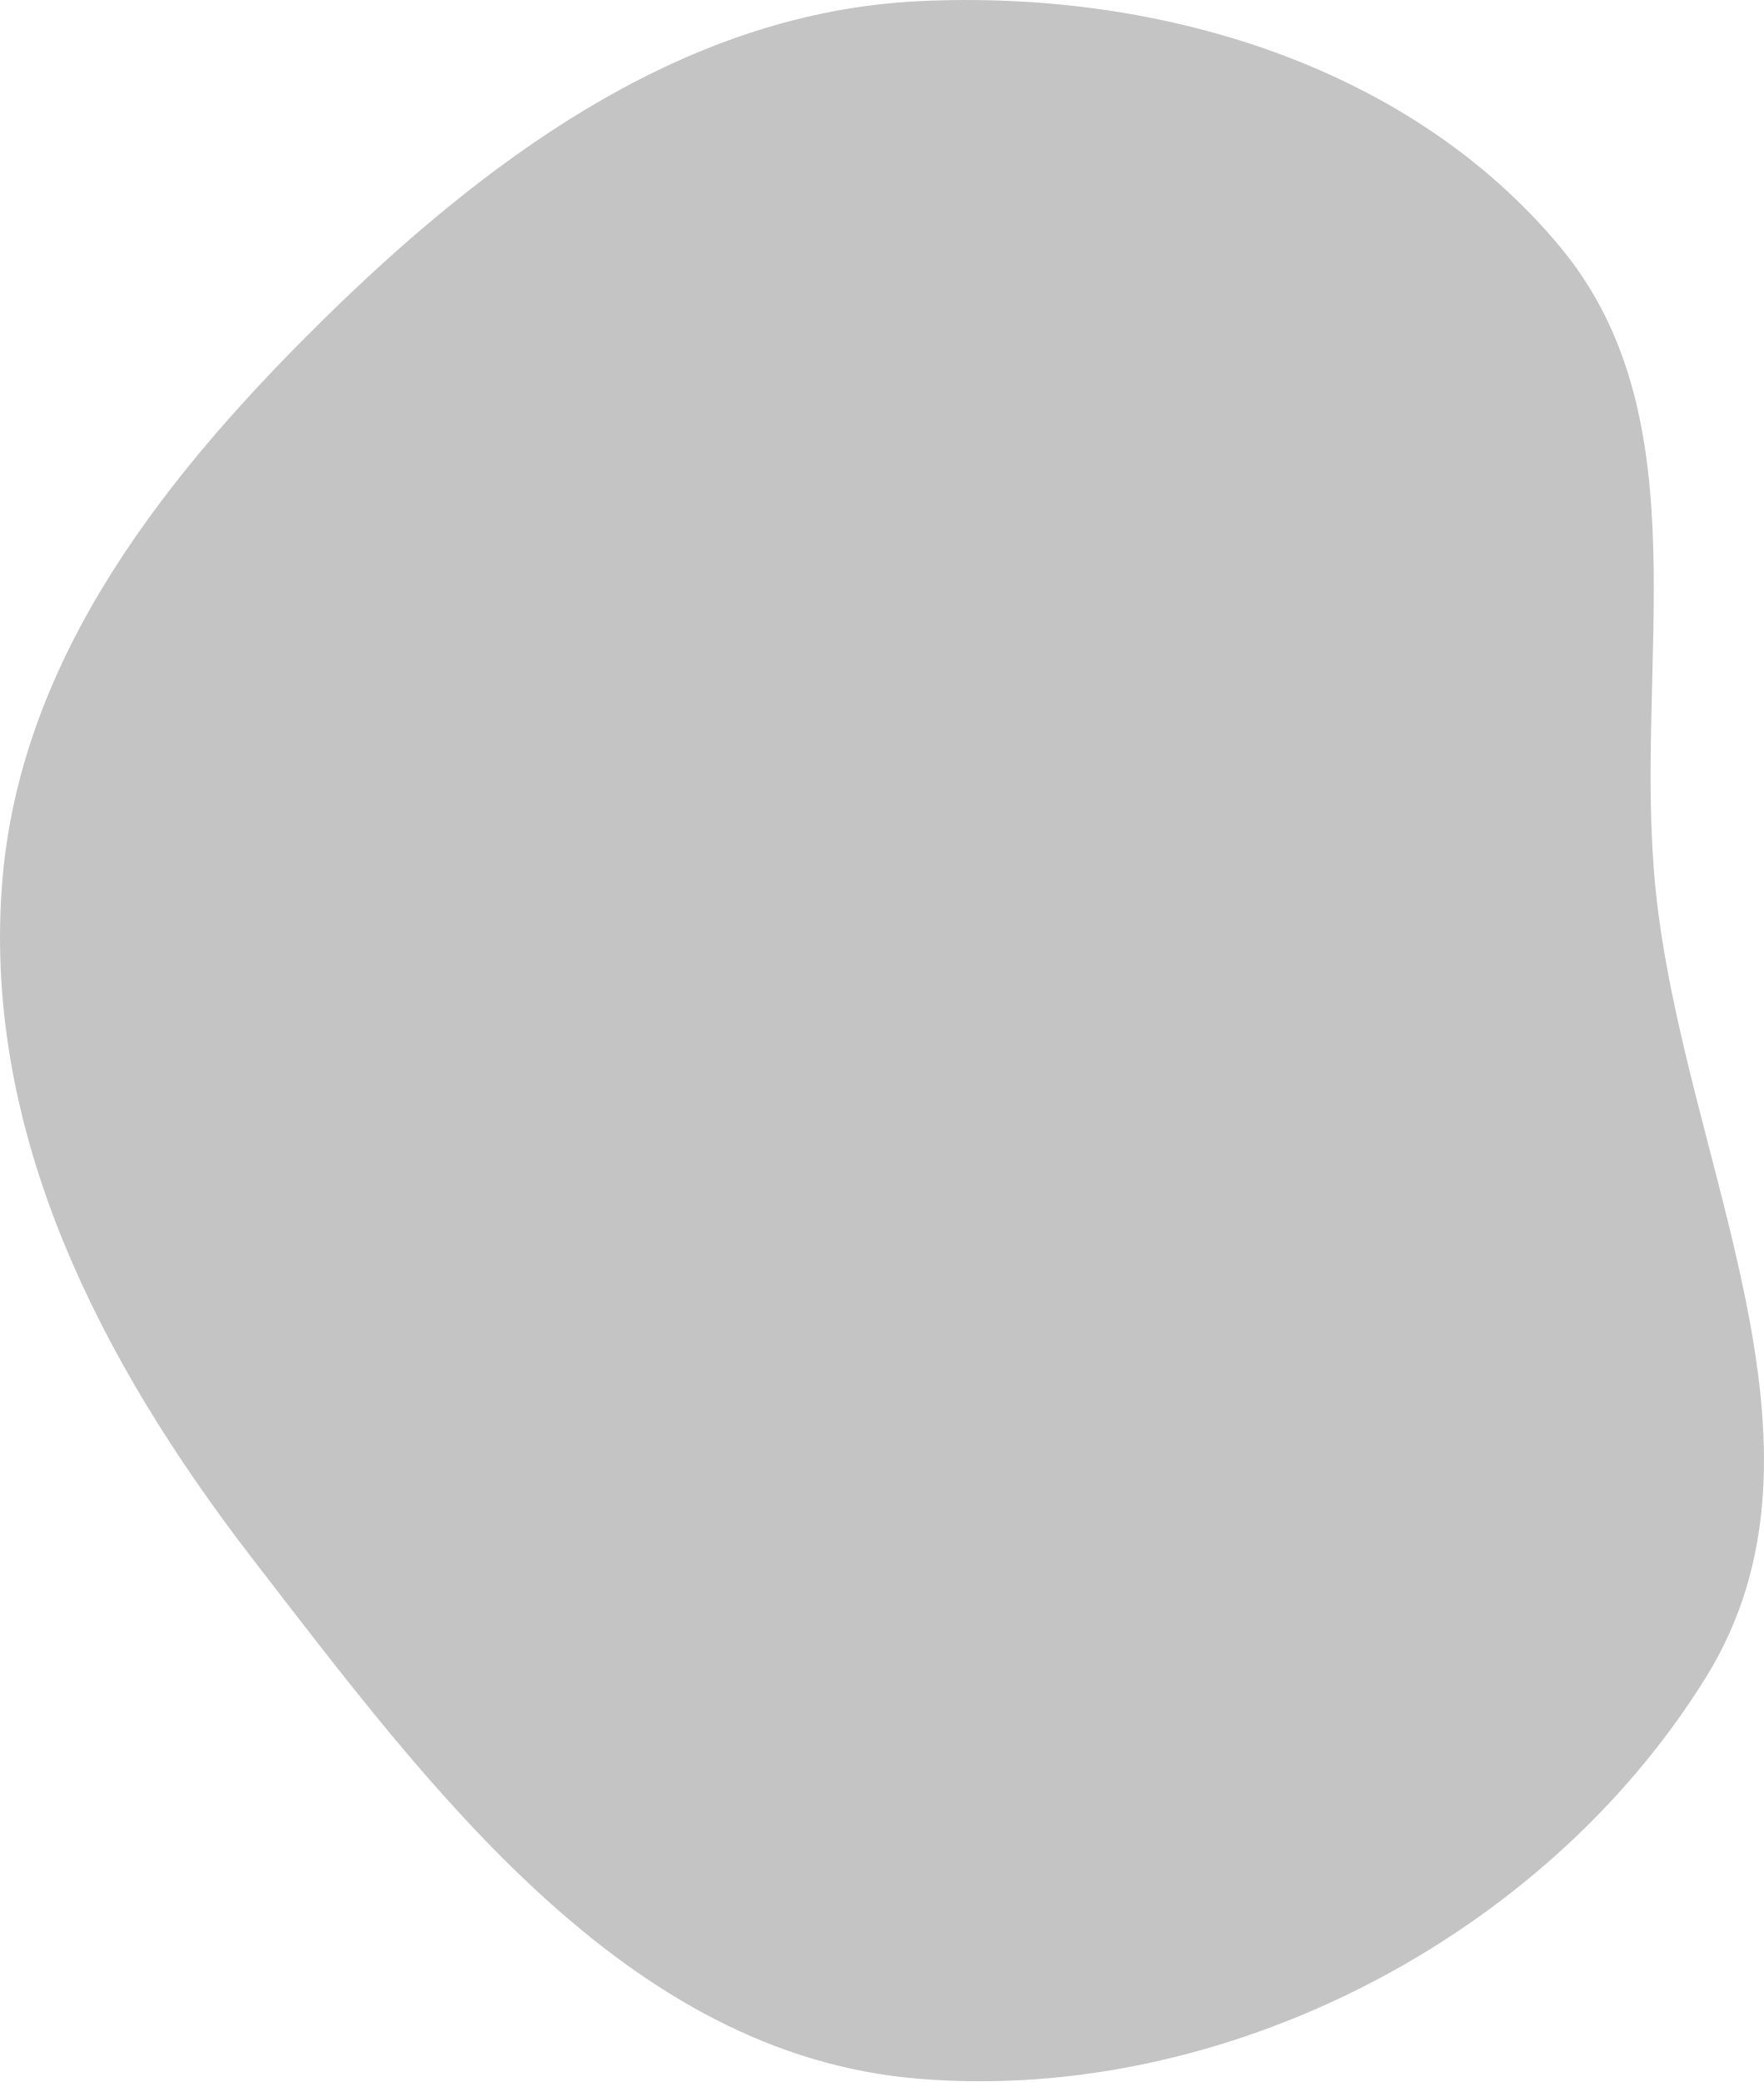
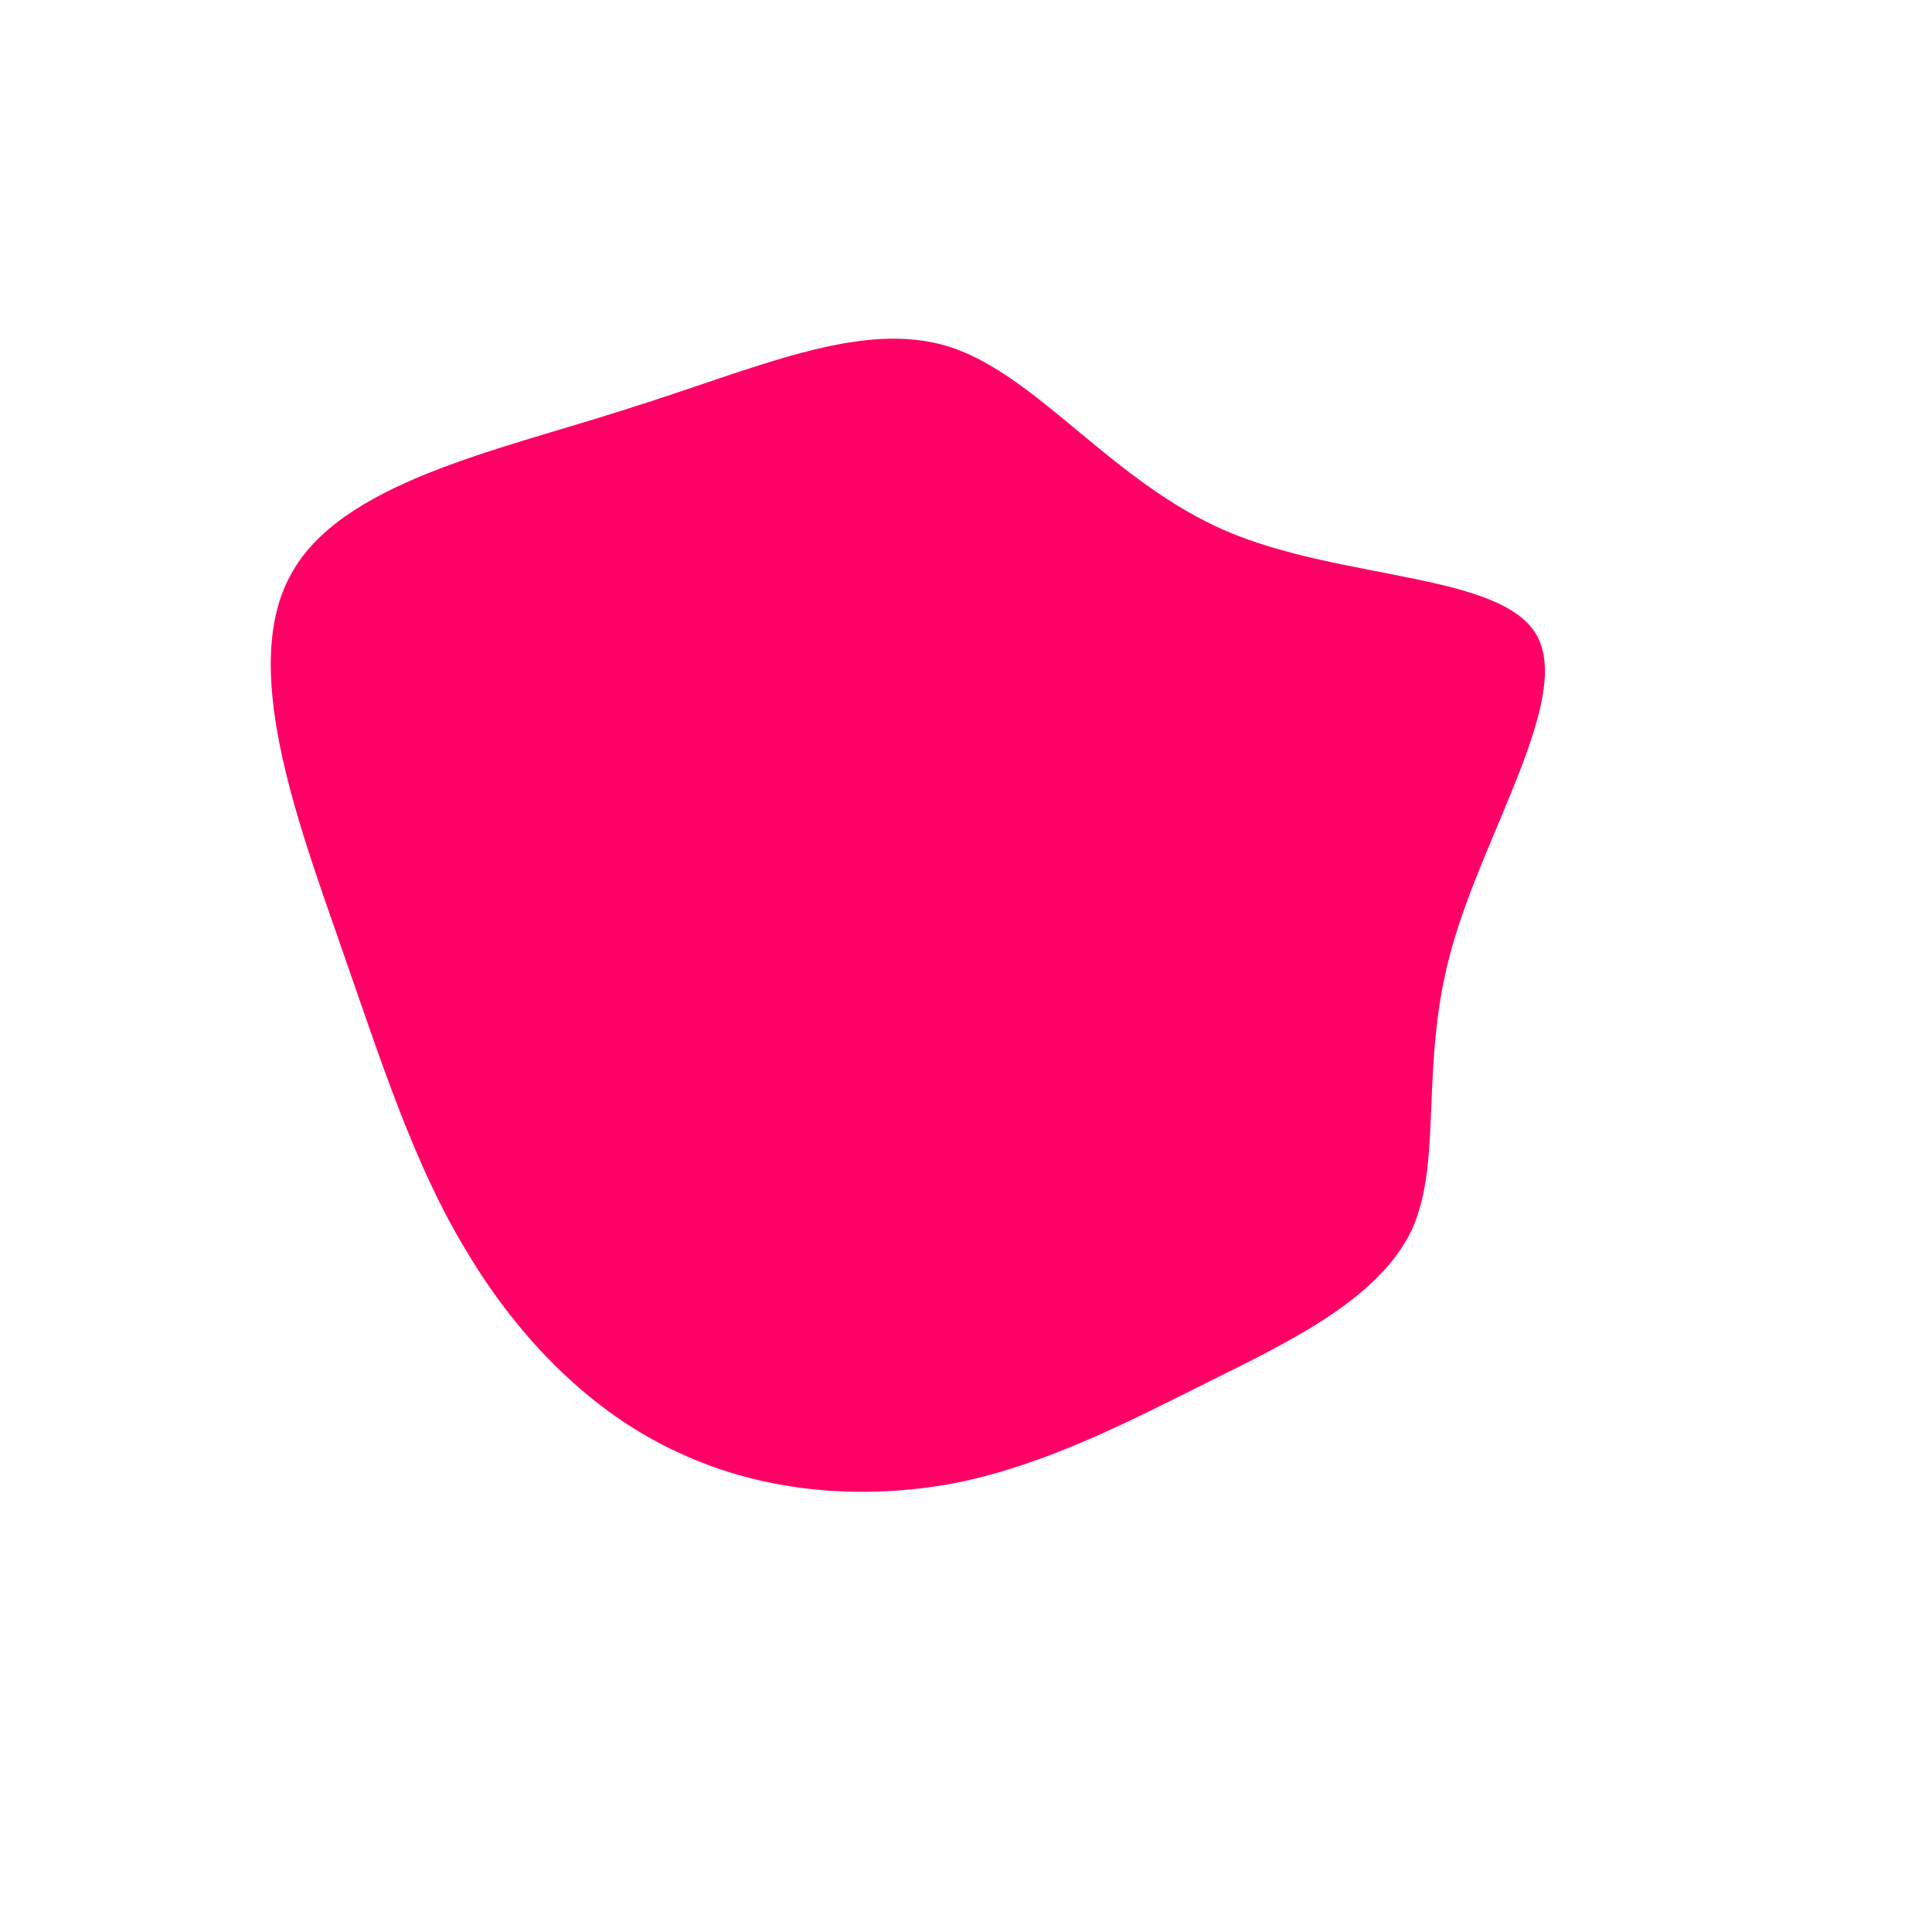
- <svg xmlns="http://www.w3.org/2000/svg" viewBox="0 0 114.85 135.51">
-   <defs>
-     <style>.cls-1{fill:#c4c4c4;fill-rule:evenodd;}</style>
-   </defs>
-   <g id="Layer_2" data-name="Layer 2">
-     <g id="Layer_1-2" data-name="Layer 1">
-       <path class="cls-1" d="M59.77.08c15.5-.77,31.9,4.07,41.82,16,9.36,11.27,4.73,27.25,6.21,41.82,1.81,17.73,12.67,36.17,3.28,51.31-10.52,17-31.43,27.79-51.31,26.14-19.05-1.59-31.77-18.87-43.44-34C6.53,88.61-1,73.93.11,57.9,1.14,42.8,11,30.56,21.88,20,32.54,9.69,45,.81,59.77.08Z" />
-     </g>
-   </g>
+ <svg xmlns="http://www.w3.org/2000/svg" viewBox="0 0 200 200">
+   <path fill="#FF0066" d="M27,-45C39,-39.9,55.5,-40.7,59.1,-34.2C62.7,-27.7,53.6,-13.8,50.3,-1.9C46.9,10,49.4,20,46.2,27.2C42.9,34.3,33.9,38.7,25.2,43C16.6,47.3,8.3,51.6,-1,53.5C-10.4,55.3,-20.7,54.6,-29.7,50.4C-38.7,46.3,-46.2,38.7,-51.6,29.7C-57.1,20.7,-60.4,10.3,-64.9,-2.6C-69.4,-15.5,-75.1,-31.1,-69.9,-40.5C-64.8,-50,-48.7,-53.3,-35.3,-57.6C-21.8,-61.8,-10.9,-67,-1.7,-64.1C7.5,-61.1,15.1,-50.1,27,-45Z" transform="translate(100 100)">
+     <animate dur="10s" repeatCount="indefinite" attributeName="d" values="M27,-45C39,-39.9,55.5,-40.7,59.1,-34.2C62.7,-27.7,53.6,-13.8,50.3,-1.9C46.9,10,49.4,20,46.2,27.2C42.9,34.3,33.9,38.7,25.2,43C16.6,47.3,8.3,51.6,-1,53.5C-10.4,55.3,-20.7,54.6,-29.7,50.4C-38.7,46.3,-46.2,38.7,-51.6,29.7C-57.1,20.7,-60.4,10.3,-64.9,-2.6C-69.4,-15.5,-75.1,-31.1,-69.9,-40.5C-64.8,-50,-48.7,-53.3,-35.3,-57.6C-21.8,-61.8,-10.9,-67,-1.7,-64.1C7.5,-61.1,15.1,-50.1,27,-45Z;    M27.2,-56.1C33.1,-43.8,34,-32,43.6,-22.7C53.1,-13.5,71.3,-6.7,74.4,1.8C77.5,10.3,65.5,20.6,57.2,32C48.9,43.5,44.3,56.1,35.4,59.5C26.5,62.9,13.2,57.1,3.5,51.1C-6.3,45.1,-12.6,38.8,-18.4,33.7C-24.3,28.5,-29.7,24.4,-38.2,19C-46.8,13.5,-58.4,6.8,-64.1,-3.3C-69.8,-13.3,-69.6,-26.7,-64,-37.2C-58.4,-47.7,-47.4,-55.4,-35.8,-64.4C-24.3,-73.4,-12.1,-83.7,-0.7,-82.5C10.7,-81.2,21.4,-68.4,27.2,-56.1Z;    M37.5,-61.3C50.7,-57.4,65,-51.6,72.9,-41C80.9,-30.5,82.5,-15.3,75.8,-3.9C69,7.4,53.8,14.8,47.9,28.9C42,43.1,45.4,63.9,39,74.8C32.6,85.8,16.3,87,3.6,80.8C-9.1,74.5,-18.2,60.8,-29.8,52.9C-41.4,44.9,-55.6,42.6,-66.7,34.7C-77.8,26.8,-85.9,13.4,-82.4,2C-79,-9.5,-64,-18.9,-55.9,-31.9C-47.7,-44.9,-46.4,-61.4,-38.2,-68.3C-30,-75.2,-15,-72.4,-1.4,-69.9C12.2,-67.4,24.3,-65.3,37.5,-61.3Z;     M27,-45C39,-39.9,55.5,-40.7,59.1,-34.2C62.7,-27.7,53.6,-13.8,50.3,-1.9C46.9,10,49.4,20,46.2,27.2C42.9,34.3,33.9,38.7,25.2,43C16.6,47.3,8.3,51.6,-1,53.5C-10.4,55.3,-20.7,54.6,-29.7,50.4C-38.7,46.3,-46.2,38.7,-51.6,29.7C-57.1,20.7,-60.4,10.3,-64.9,-2.6C-69.4,-15.5,-75.1,-31.1,-69.9,-40.5C-64.8,-50,-48.7,-53.3,-35.3,-57.6C-21.8,-61.8,-10.9,-67,-1.7,-64.1C7.5,-61.1,15.1,-50.1,27,-45Z;" fill="freeze" calcMode="spline" keySplines="0.4 0 0.2 1; 0.4 0 0.2 1; 0.4 0 0.2 1" />
+     <animateTransform attributeType="xml" attributeName="transform" type="rotate" from="360 0 0" to="0 0 0" dur="25s" additive="sum" repeatCount="indefinite" />
+   </path>
</svg>
